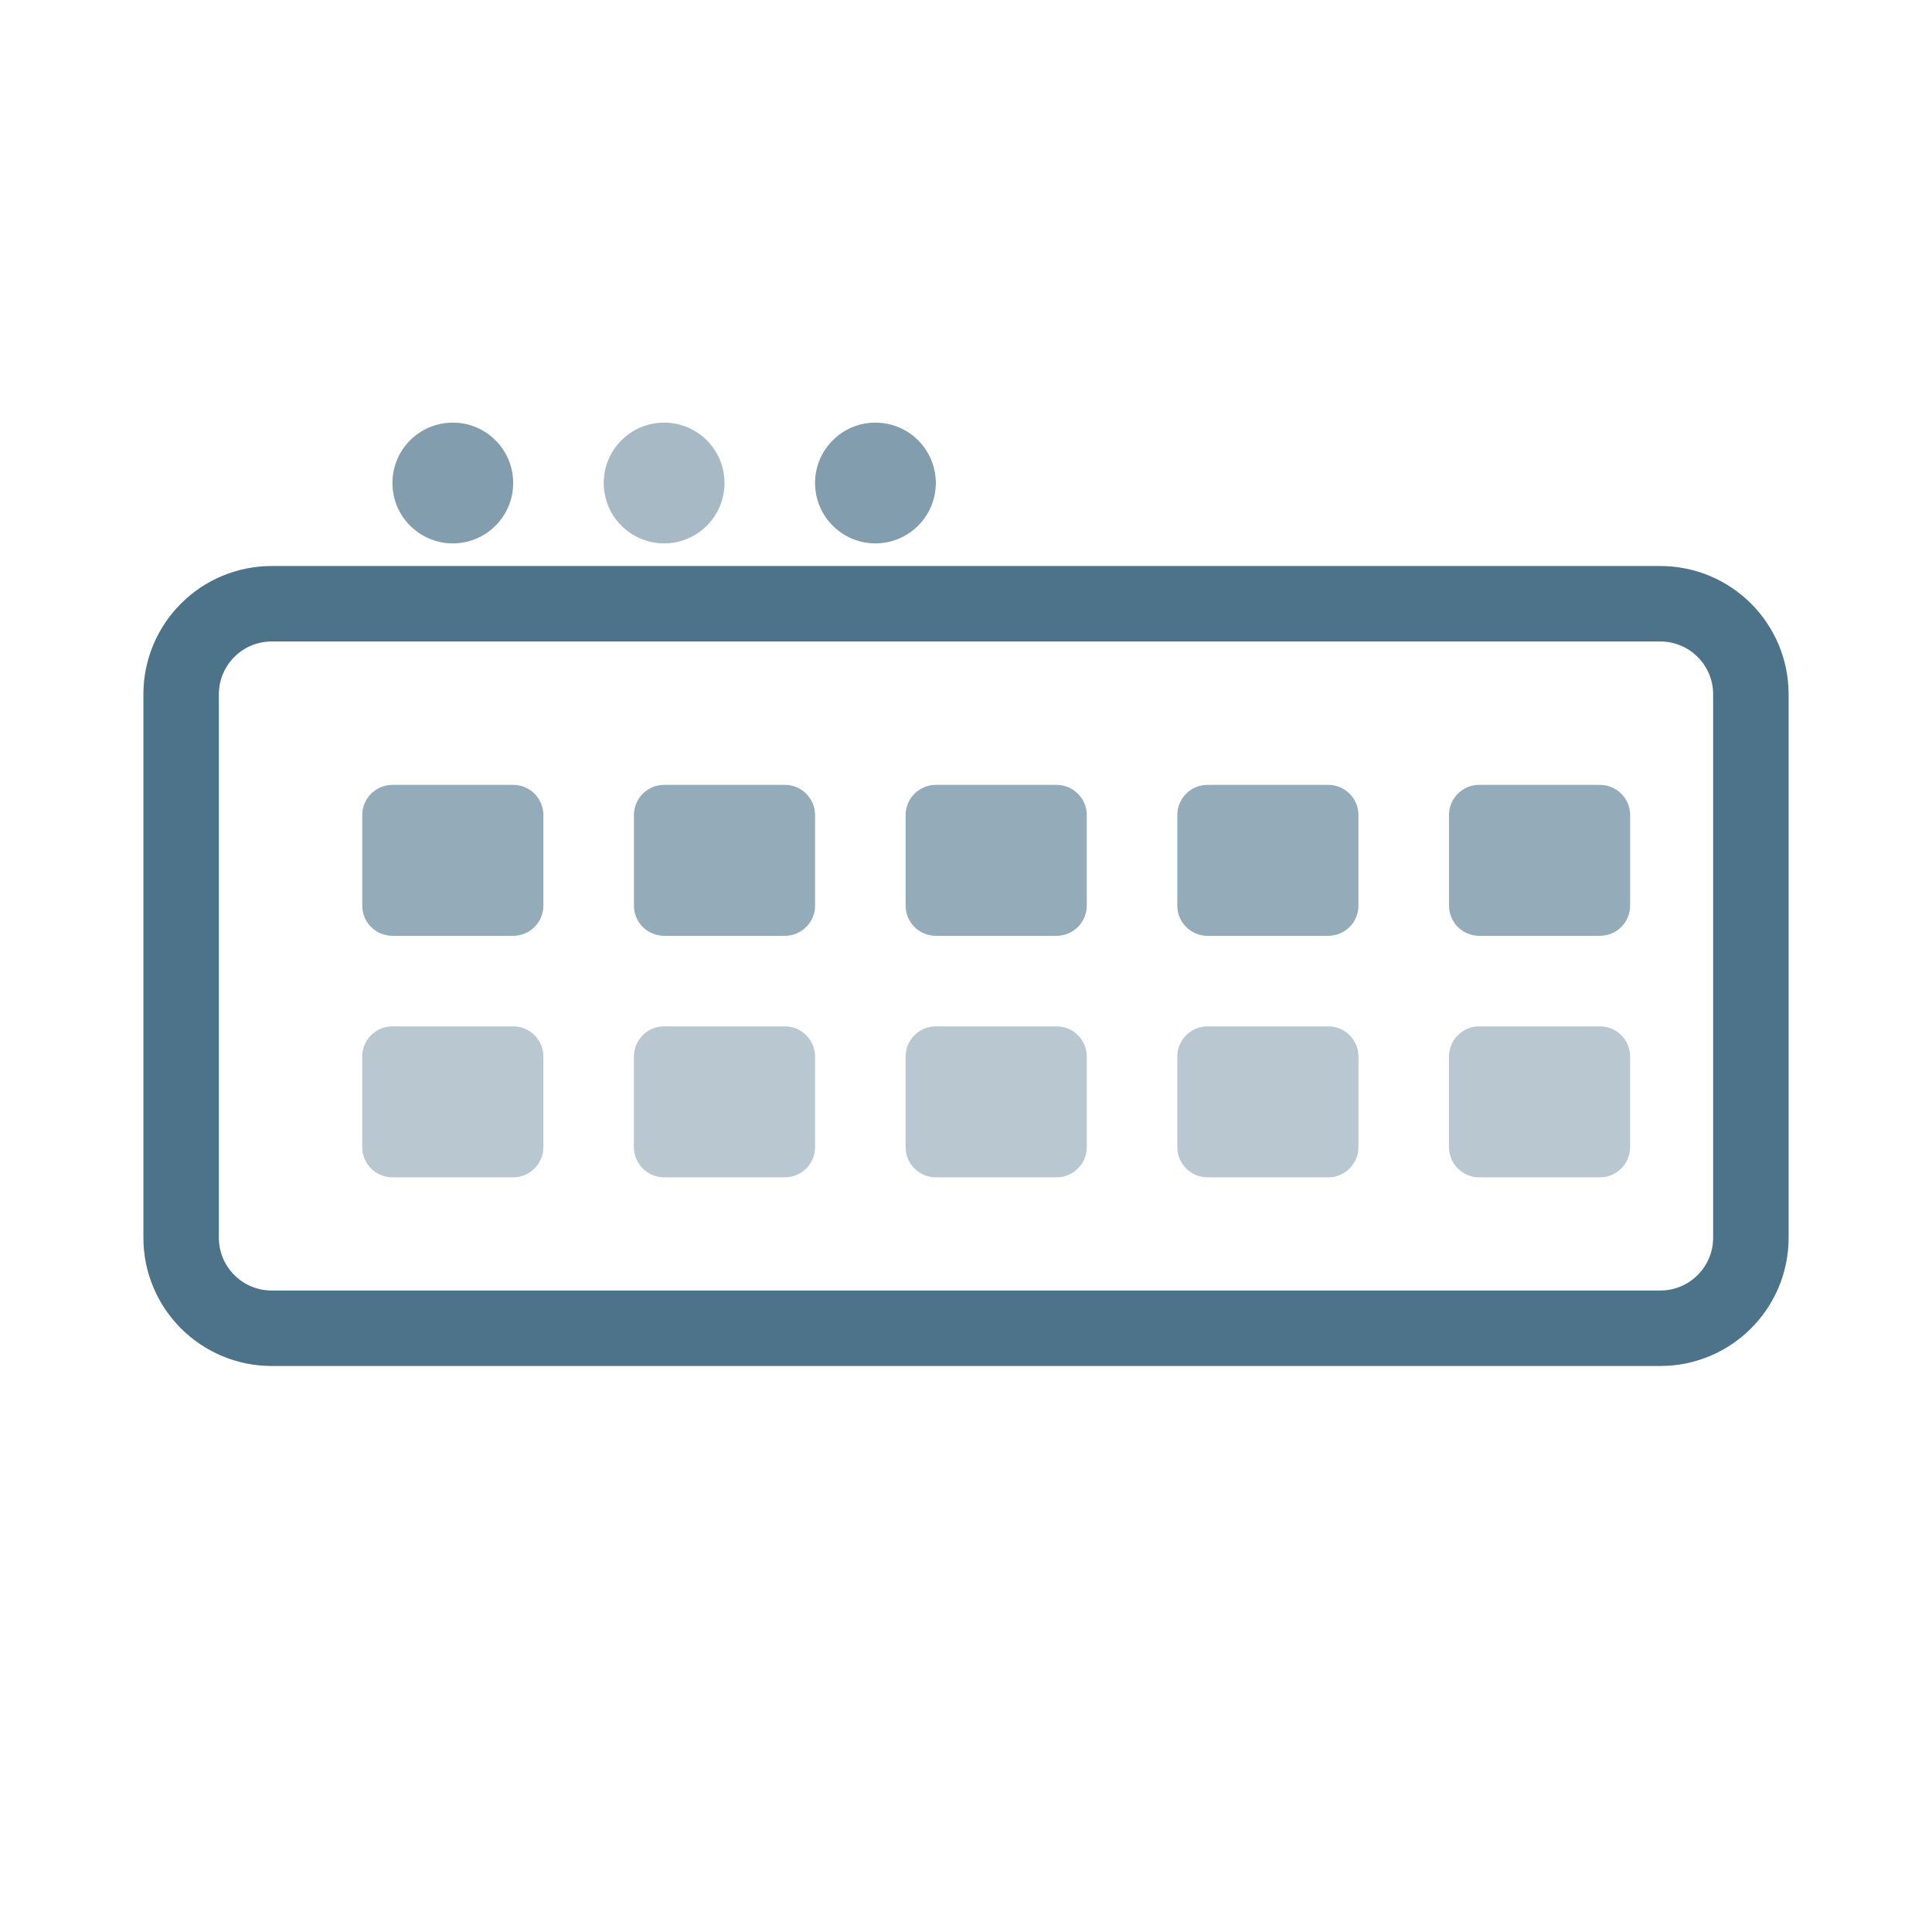
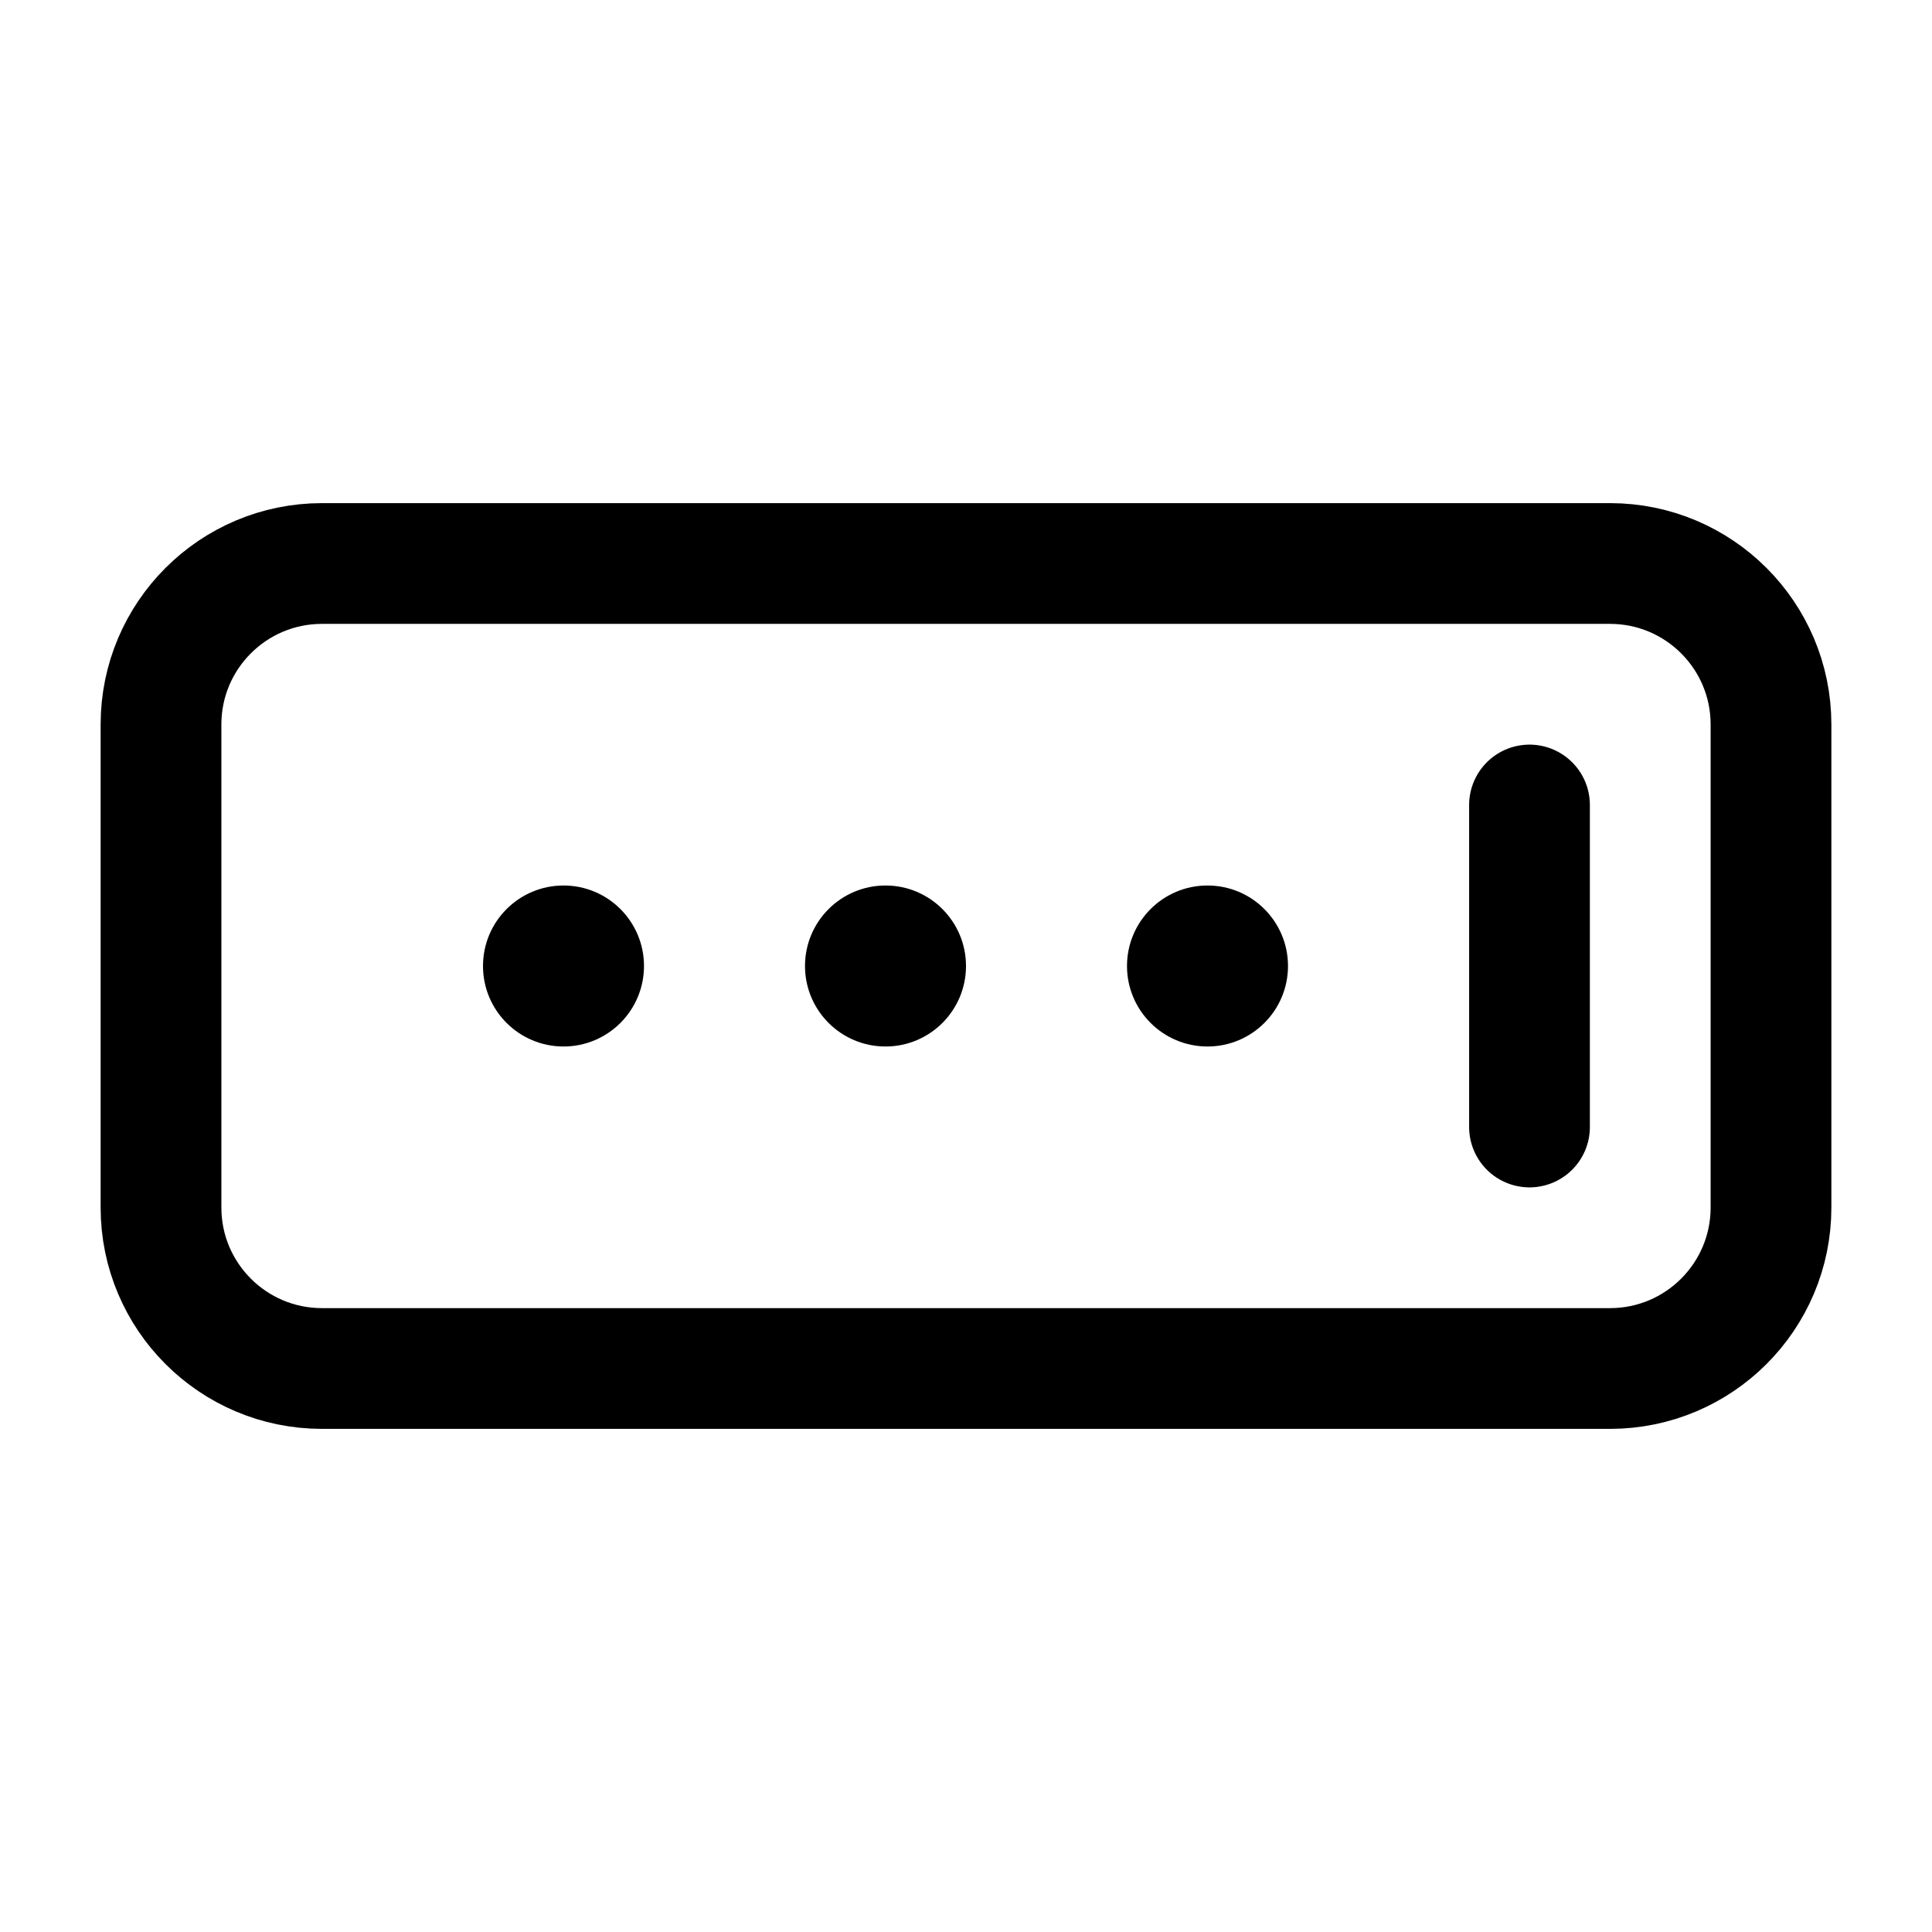
- <svg xmlns="http://www.w3.org/2000/svg" viewBox="0 0 64 64" width="64" height="64">
-   <rect x="6" y="20" width="52" height="24" rx="3" fill="none" stroke="#4D738A" stroke-width="2.5" />
-   <rect x="12" y="26" width="6" height="5" rx="1" fill="#4D738A" opacity="0.6" />
-   <rect x="21" y="26" width="6" height="5" rx="1" fill="#4D738A" opacity="0.6" />
-   <rect x="30" y="26" width="6" height="5" rx="1" fill="#4D738A" opacity="0.6" />
-   <rect x="39" y="26" width="6" height="5" rx="1" fill="#4D738A" opacity="0.6" />
-   <rect x="48" y="26" width="6" height="5" rx="1" fill="#4D738A" opacity="0.6" />
-   <rect x="12" y="34" width="6" height="5" rx="1" fill="#4D738A" opacity="0.4" />
-   <rect x="21" y="34" width="6" height="5" rx="1" fill="#4D738A" opacity="0.4" />
-   <rect x="30" y="34" width="6" height="5" rx="1" fill="#4D738A" opacity="0.4" />
-   <rect x="39" y="34" width="6" height="5" rx="1" fill="#4D738A" opacity="0.4" />
-   <rect x="48" y="34" width="6" height="5" rx="1" fill="#4D738A" opacity="0.4" />
-   <circle cx="15" cy="16" r="2" fill="#4D738A" opacity="0.7" />
-   <circle cx="22" cy="16" r="2" fill="#4D738A" opacity="0.5" />
-   <circle cx="29" cy="16" r="2" fill="#4D738A" opacity="0.7" />
+ <svg xmlns="http://www.w3.org/2000/svg" width="24" height="24" viewBox="0 0 24 24" fill="none" stroke="currentColor" stroke-width="1.5" stroke-linecap="round" stroke-linejoin="round">
+   <rect x="2" y="7" width="20" height="10" rx="2" />
+   <circle cx="7" cy="12" r="1" fill="currentColor" stroke="none" />
+   <circle cx="11" cy="12" r="1" fill="currentColor" stroke="none" />
+   <circle cx="15" cy="12" r="1" fill="currentColor" stroke="none" />
+   <line x1="19" y1="10" x2="19" y2="14" />
</svg>
